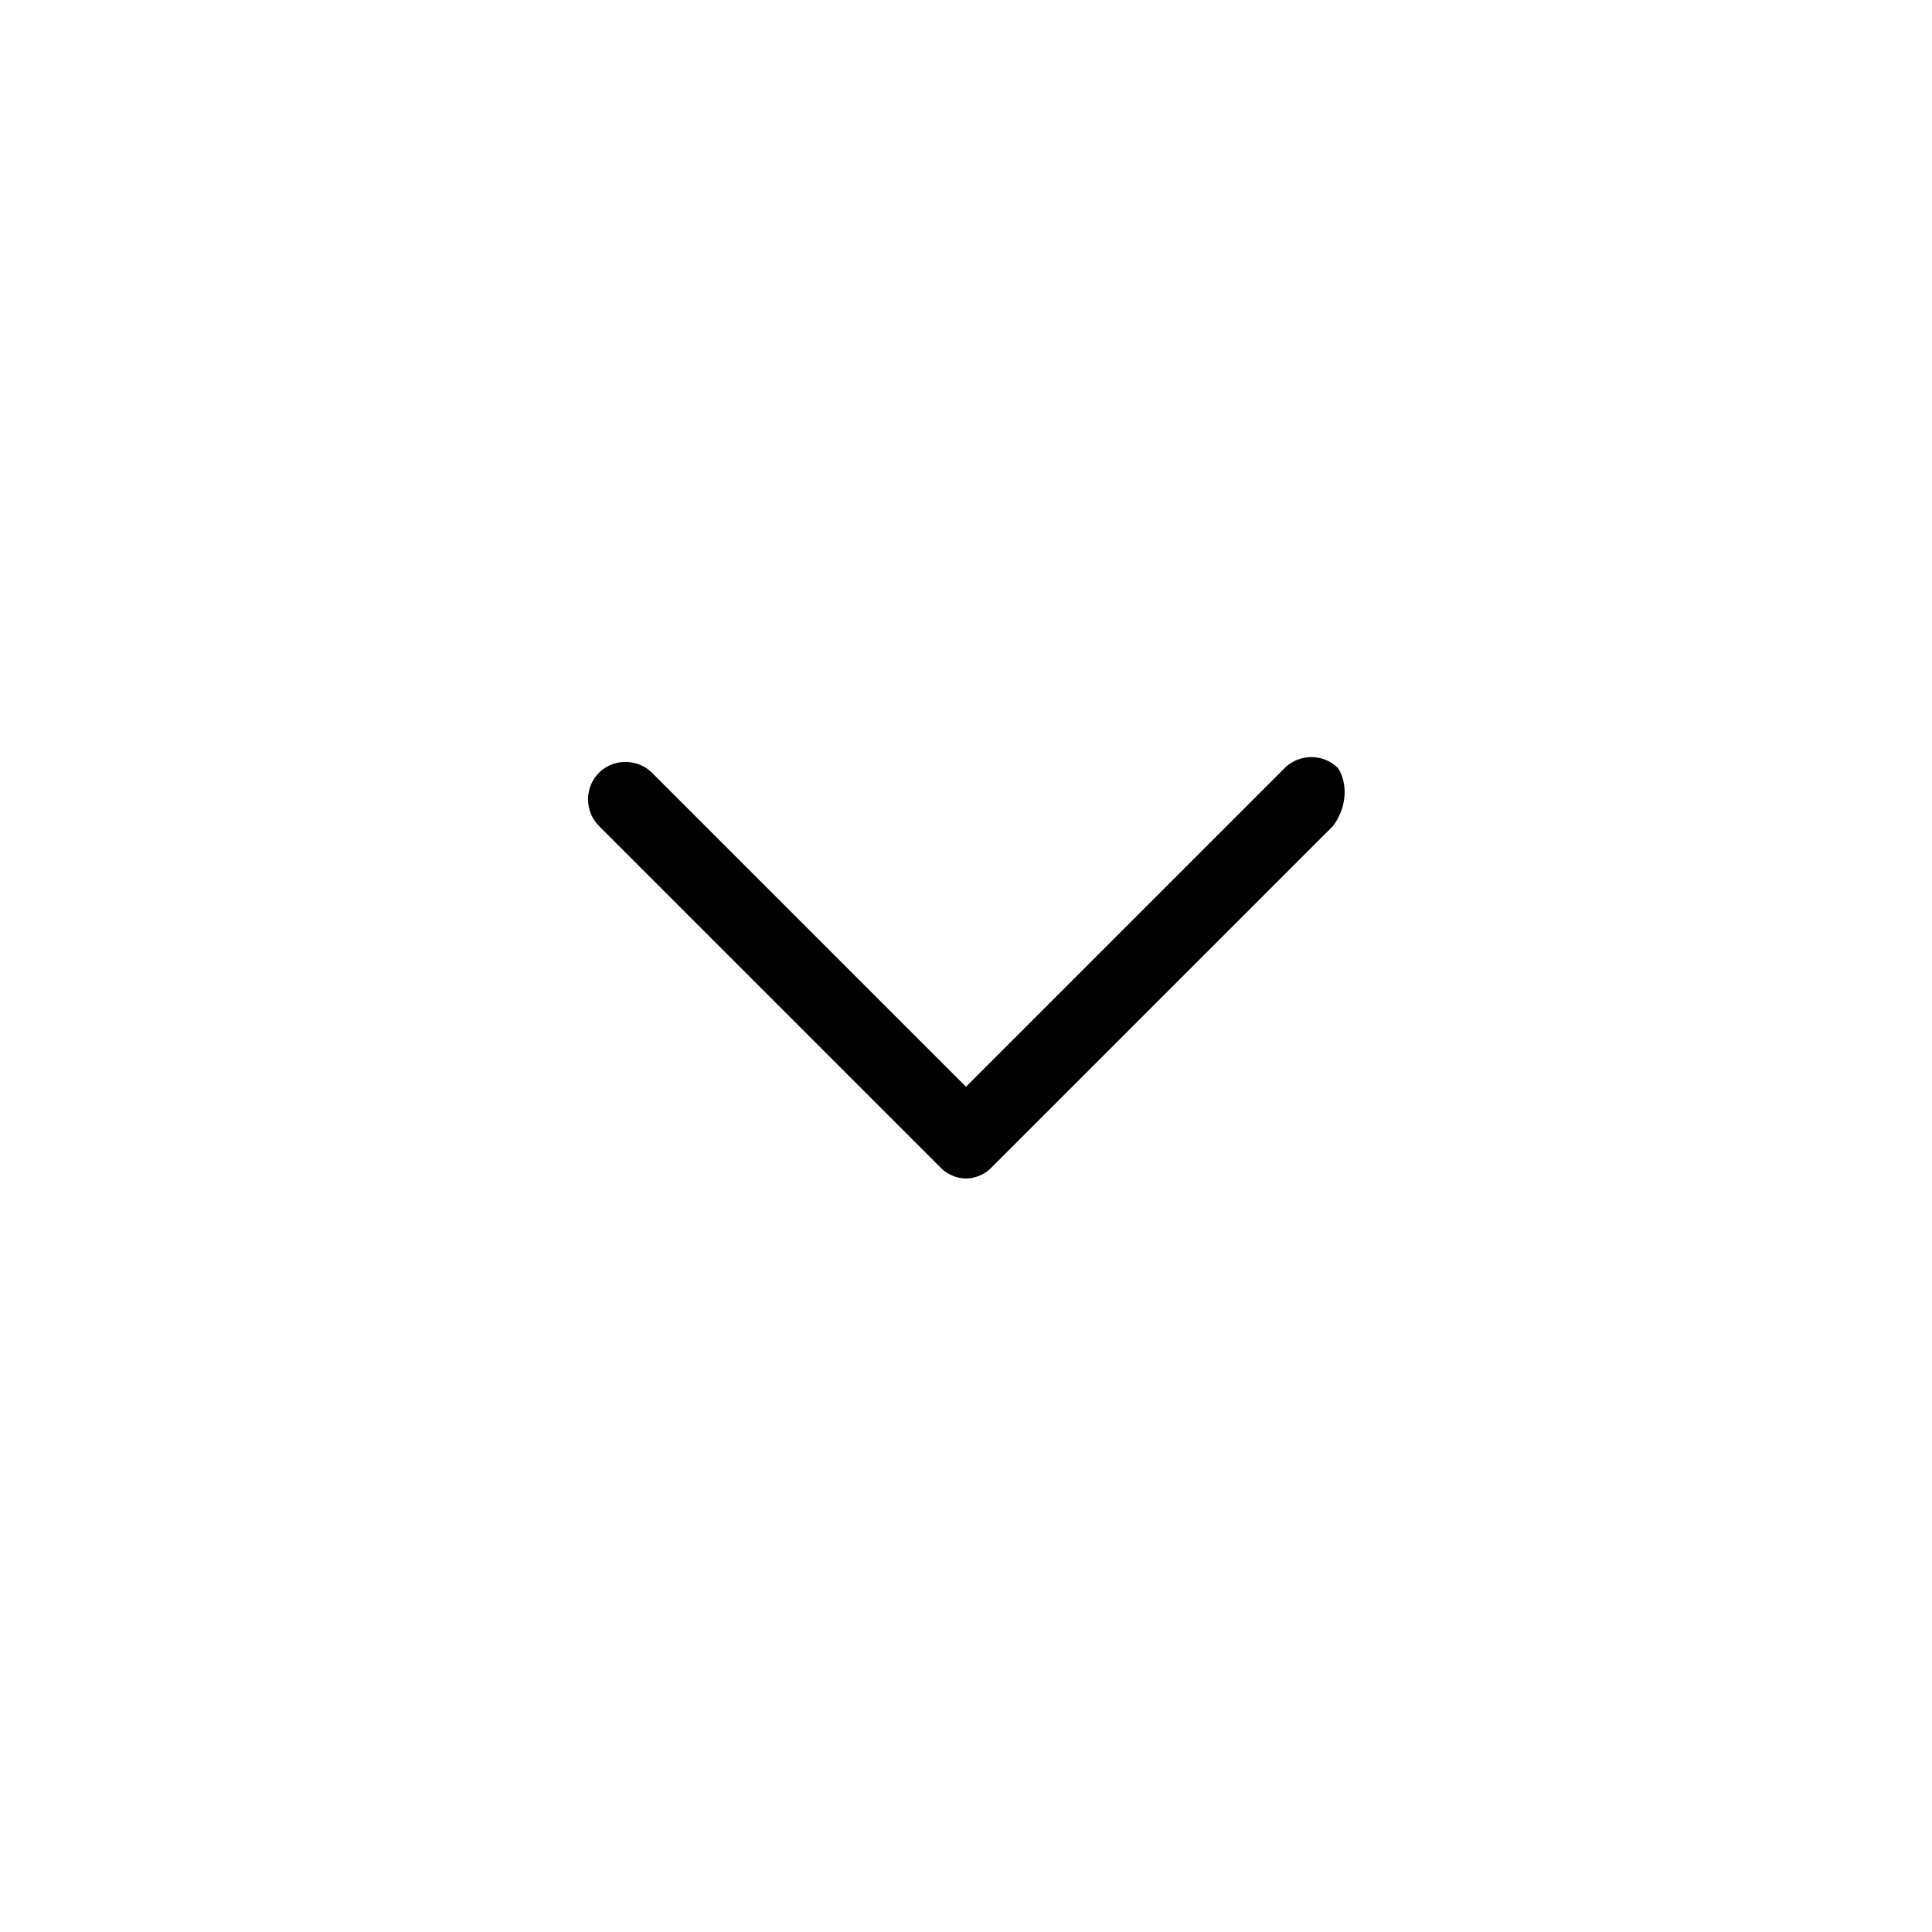
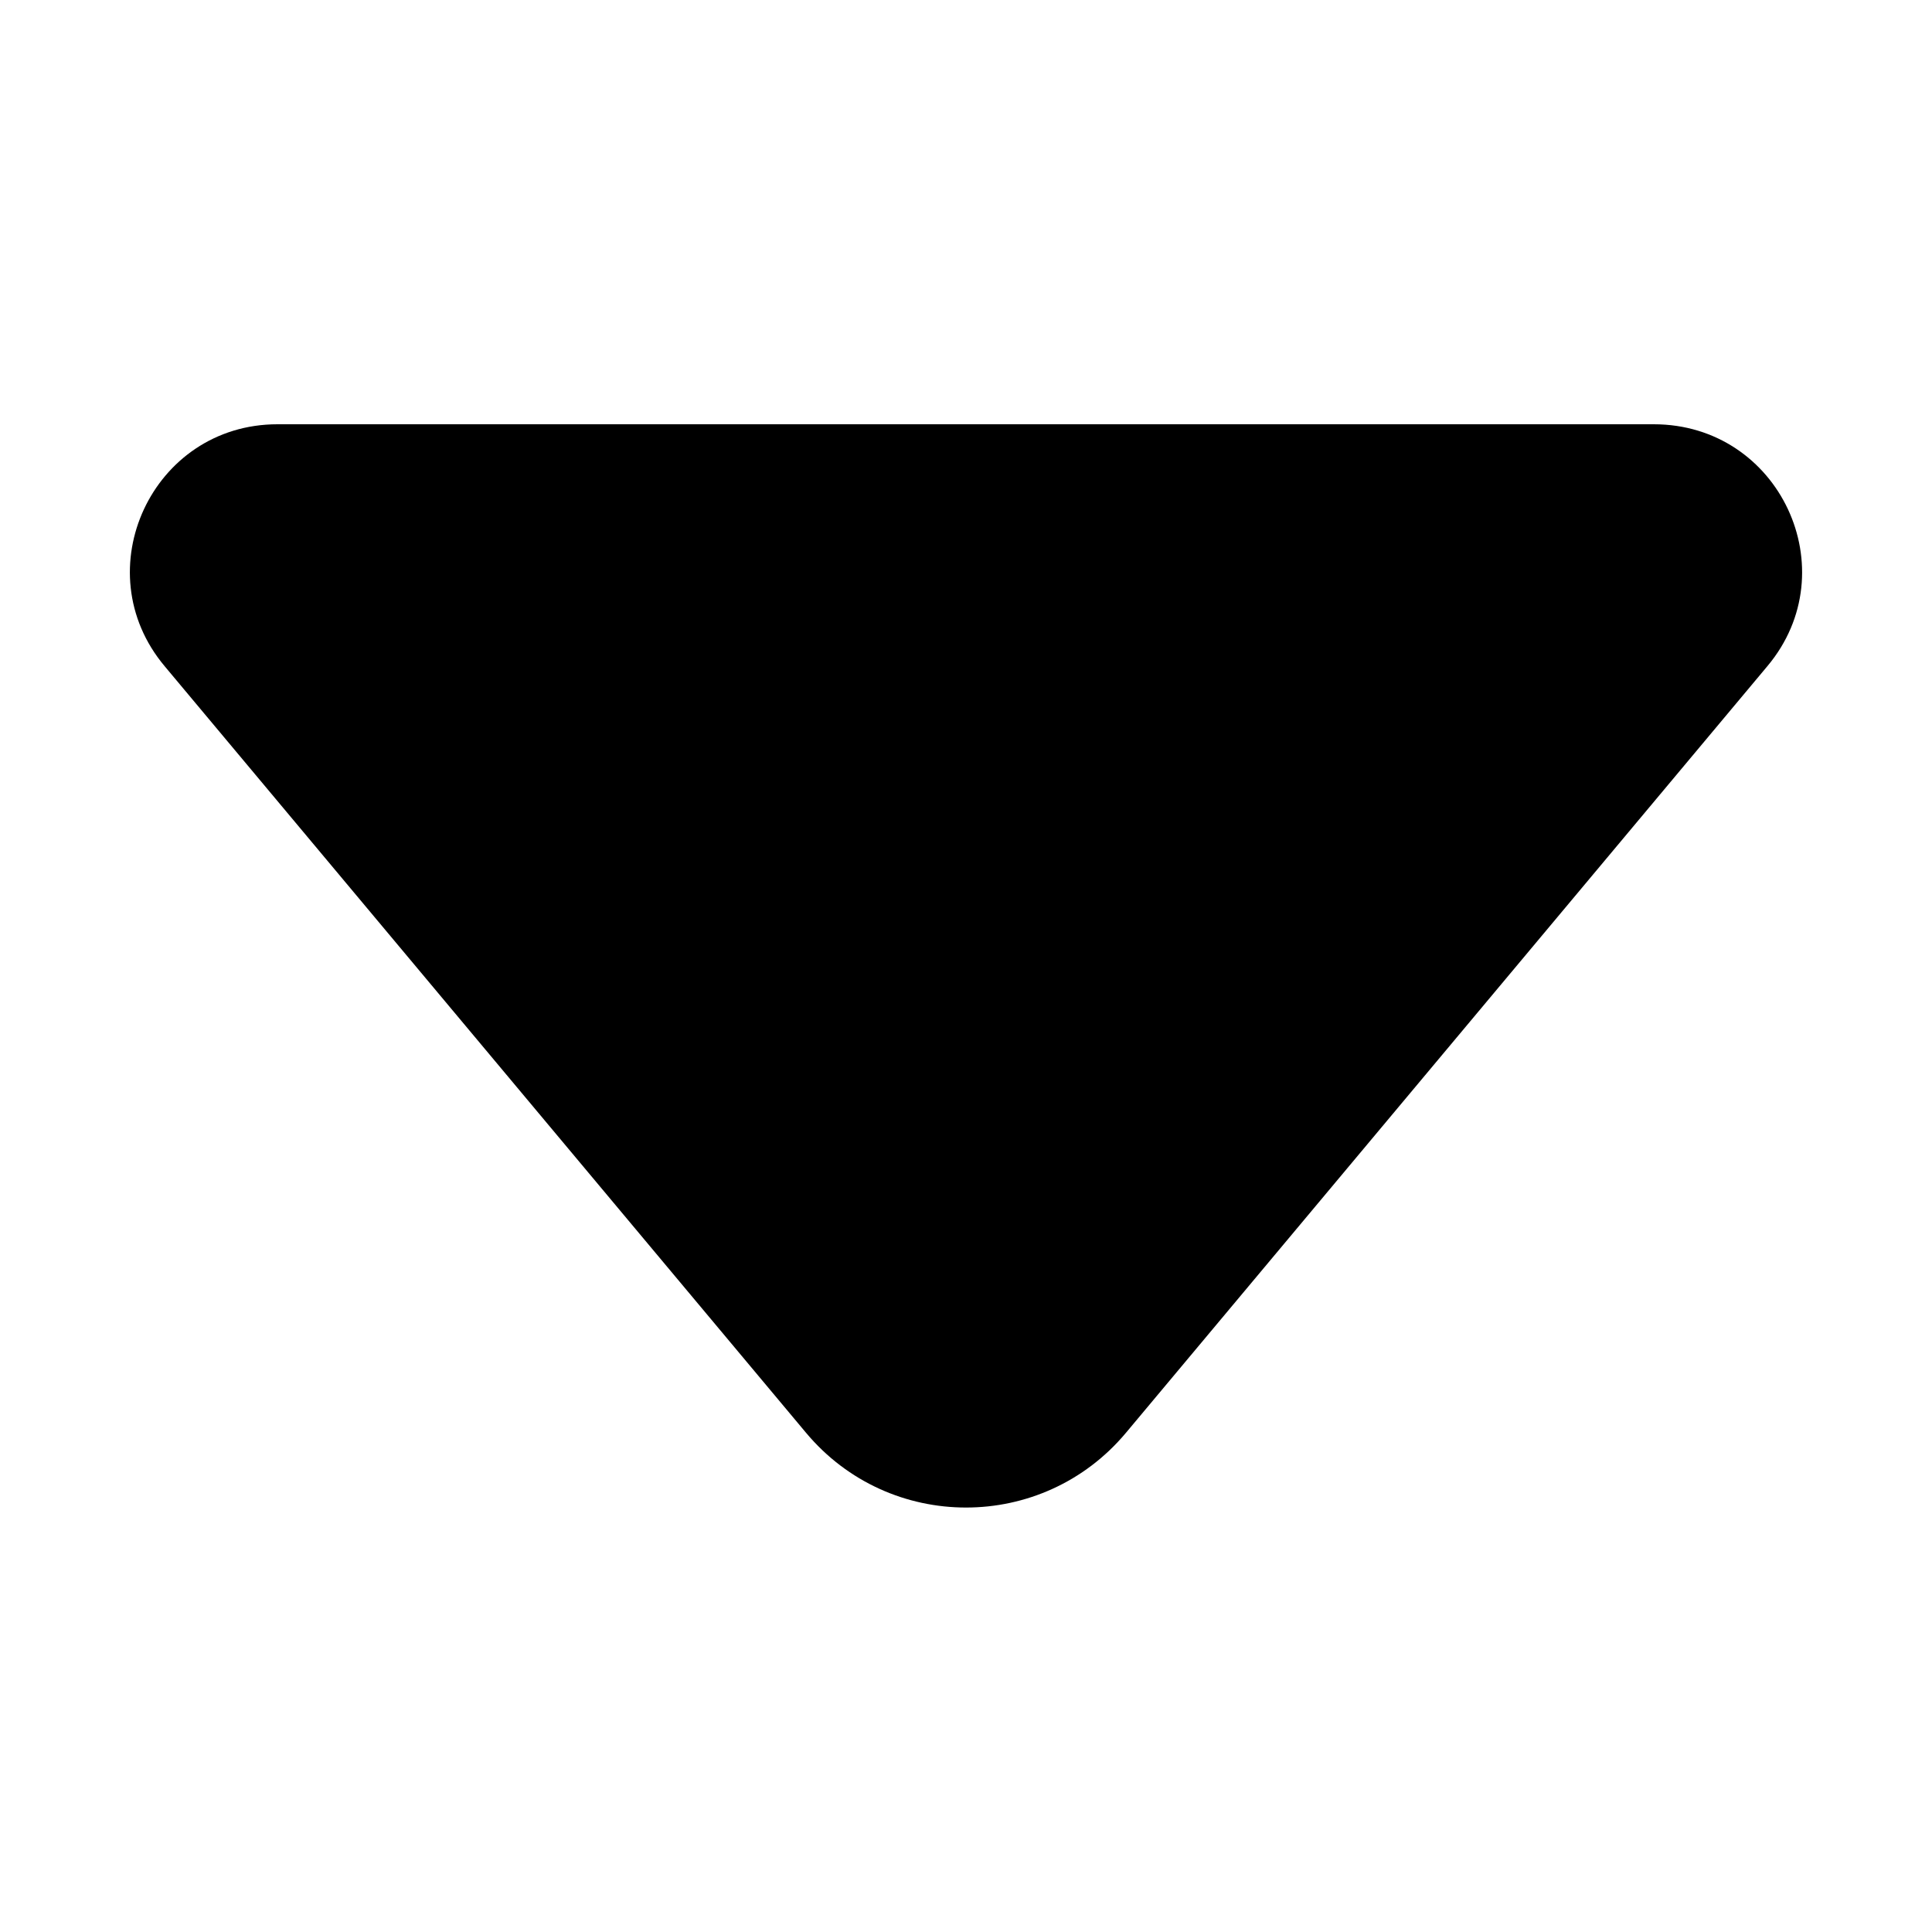
- <svg xmlns="http://www.w3.org/2000/svg" viewBox="0 0 40 40">
-   <g id="expand">
-     <path d="M27.7 15.9c-.3-.3-.8-.3-1.1 0l-5.3 5.3-1.3 1.3-1.2-1.2-5.3-5.3c-.3-.3-.8-.3-1.1 0s-.3.8 0 1.1l5.3 5.3 1.8 1.8c.1.1.3.2.5.2s.4-.1.5-.2l1.8-1.8 5.3-5.3c.3-.4.3-.9.1-1.2z" />
-   </g>
+ <svg xmlns="http://www.w3.org/2000/svg" viewBox="0 0 250 250">
+   <path d="M228.7 86.2l-83 99.2c-10.8 12.9-30.6 12.9-41.4 0l-83-99.2c-10.4-12.4-1.6-31.3 14.6-31.3H214c16.3 0 25.1 18.9 14.7 31.3z" />
</svg>
